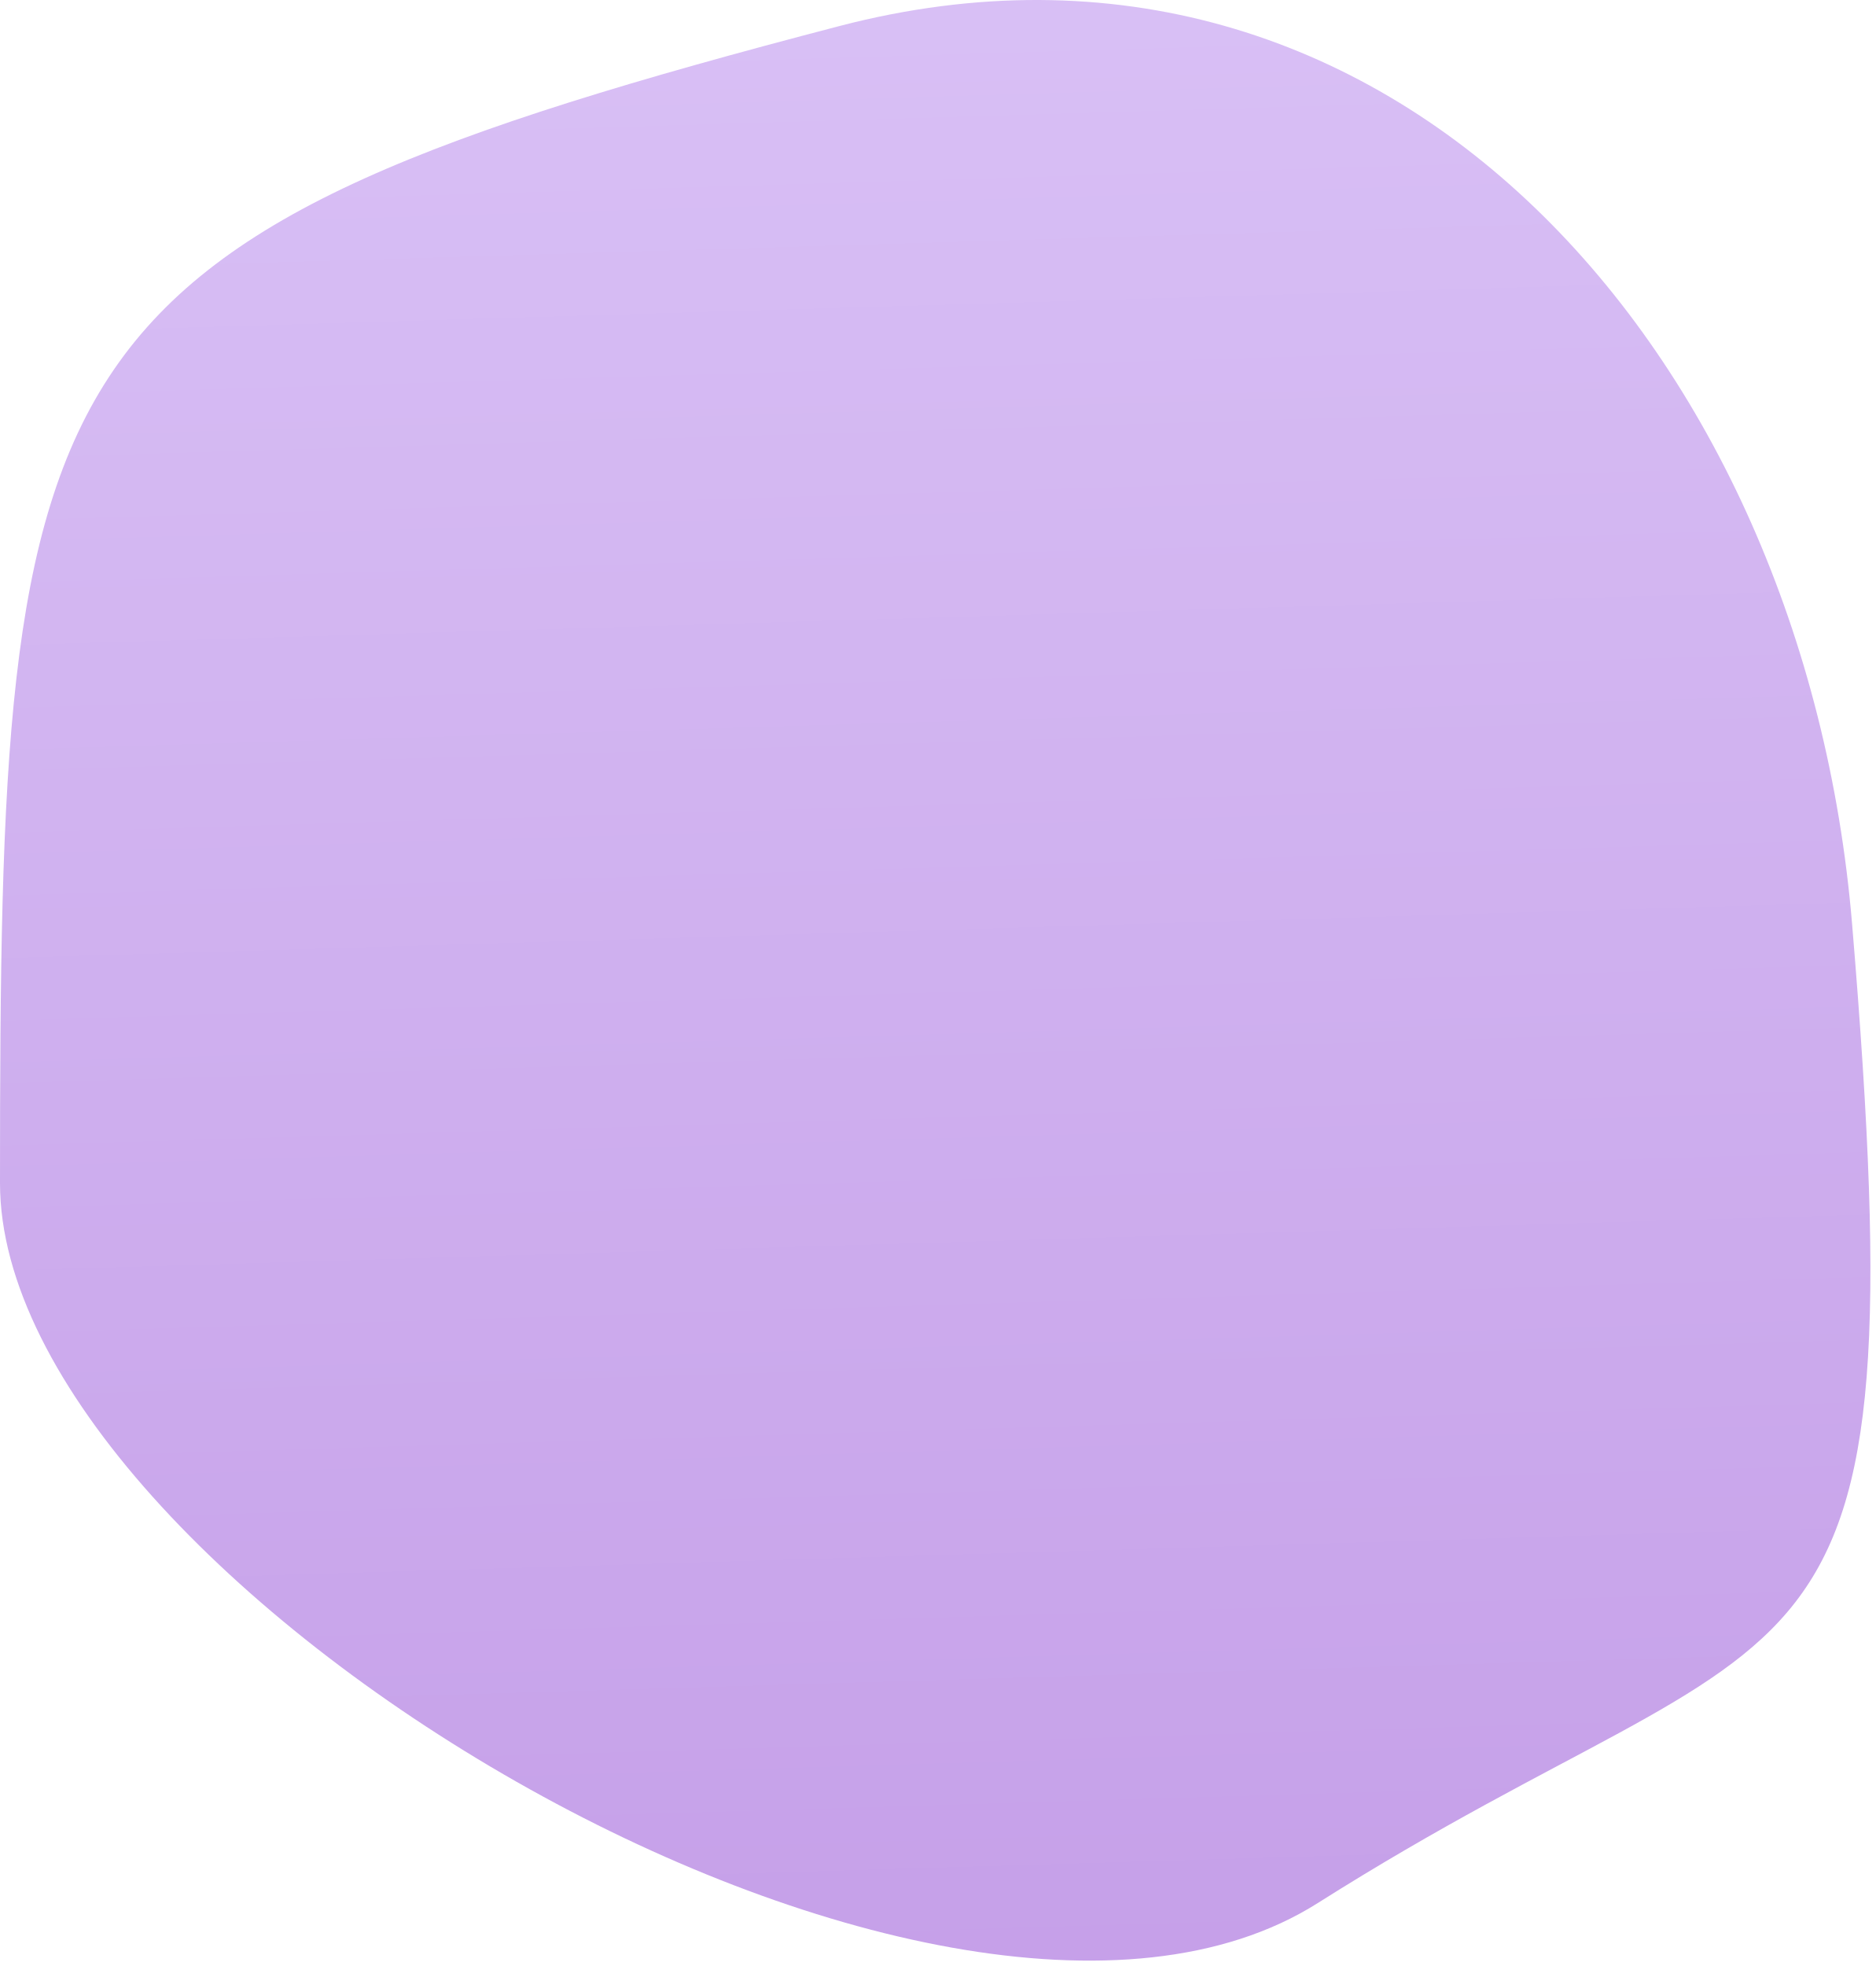
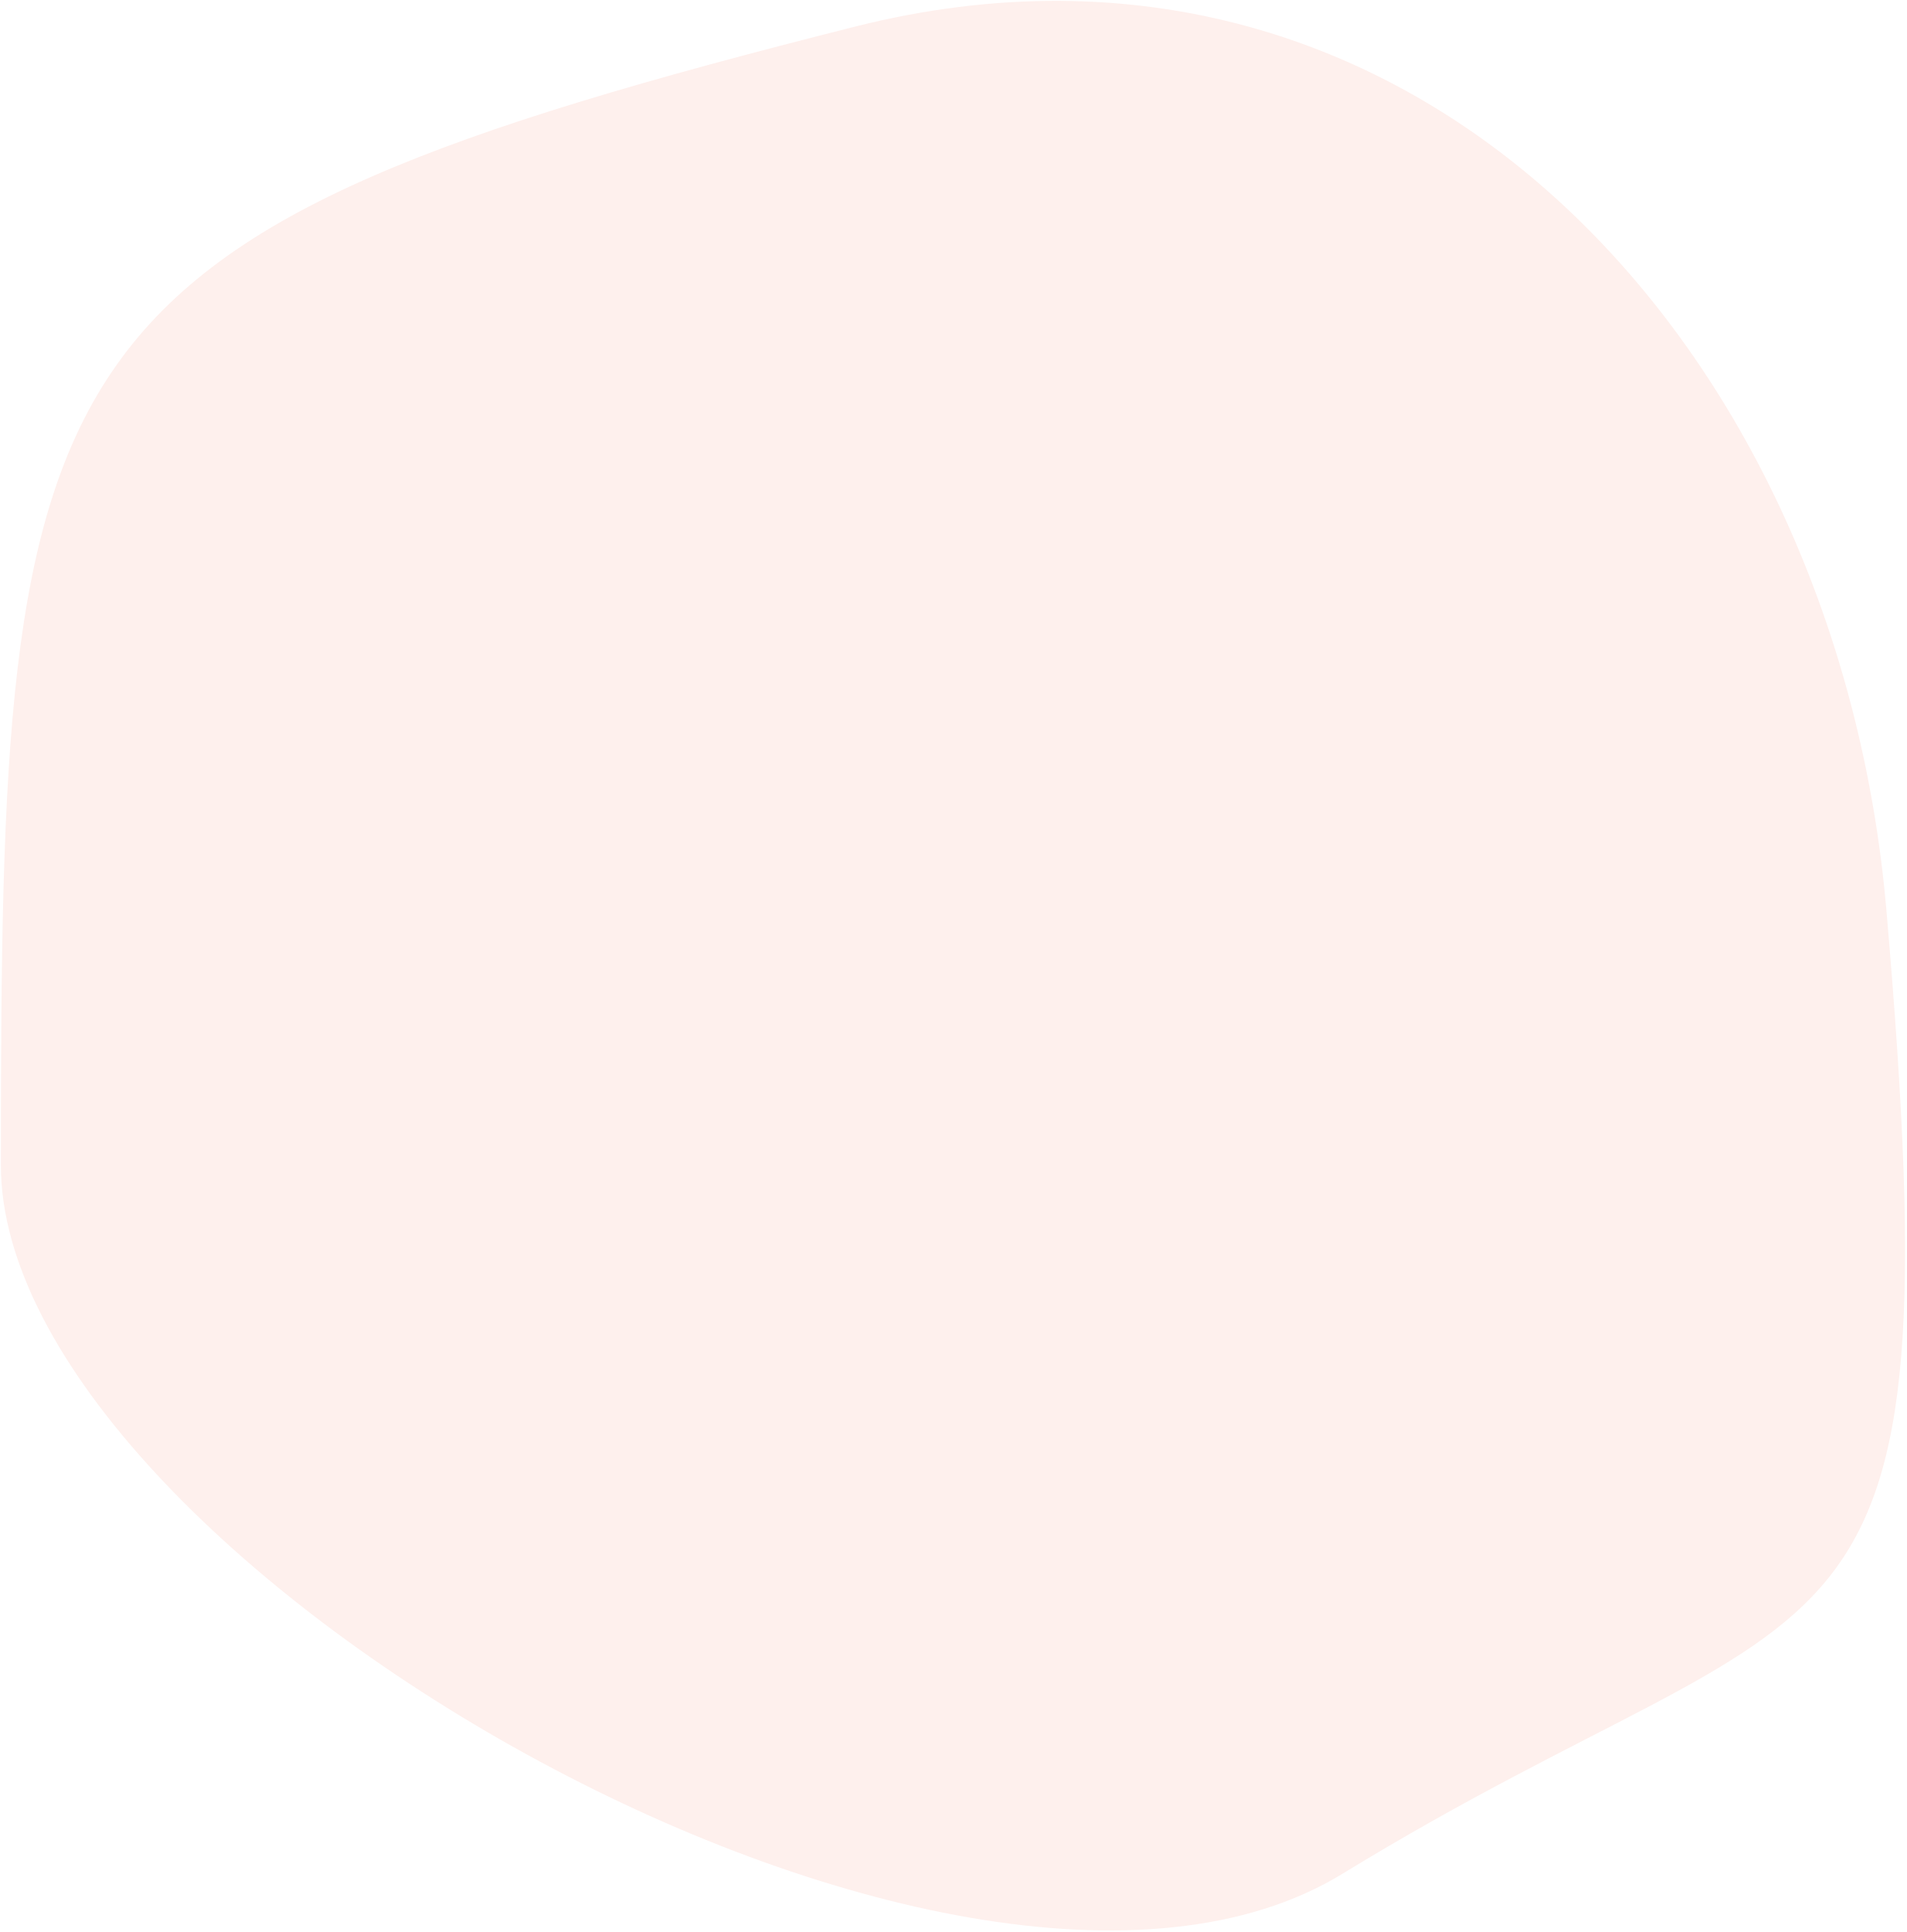
- <svg xmlns="http://www.w3.org/2000/svg" width="251" height="263" viewBox="0 0 251 263" fill="none">
-   <path d="M247.805 123.574C256.922 232.653 242.265 212.861 176.313 254.581C125.537 286.701 0 211.302 0 158.275C0 46.085 3.122 31.947 112.314 3.484C186.07 -15.742 241.44 47.421 247.805 123.574Z" fill="url(#paint0_linear_487_2)" />
-   <defs>
-     <linearGradient id="paint0_linear_487_2" x1="112.98" y1="-63.361" x2="141.922" y2="897.332" gradientUnits="userSpaceOnUse">
-       <stop stop-color="#DDC7F8" />
-       <stop offset="1" stop-color="#9854CB" />
-     </linearGradient>
-   </defs>
+ <svg xmlns="http://www.w3.org/2000/svg" width="823" height="834" viewBox="0 0 823 834" fill="none">
+   <path d="M814.427 392.824C844.375 739.24 796.227 676.384 579.576 808.877C412.775 910.885 0.382 671.431 0.382 503.029C0.382 146.733 10.638 101.834 369.334 11.441C611.625 -49.617 793.519 150.977 814.427 392.824Z" fill="#FEF0ED" />
</svg>
